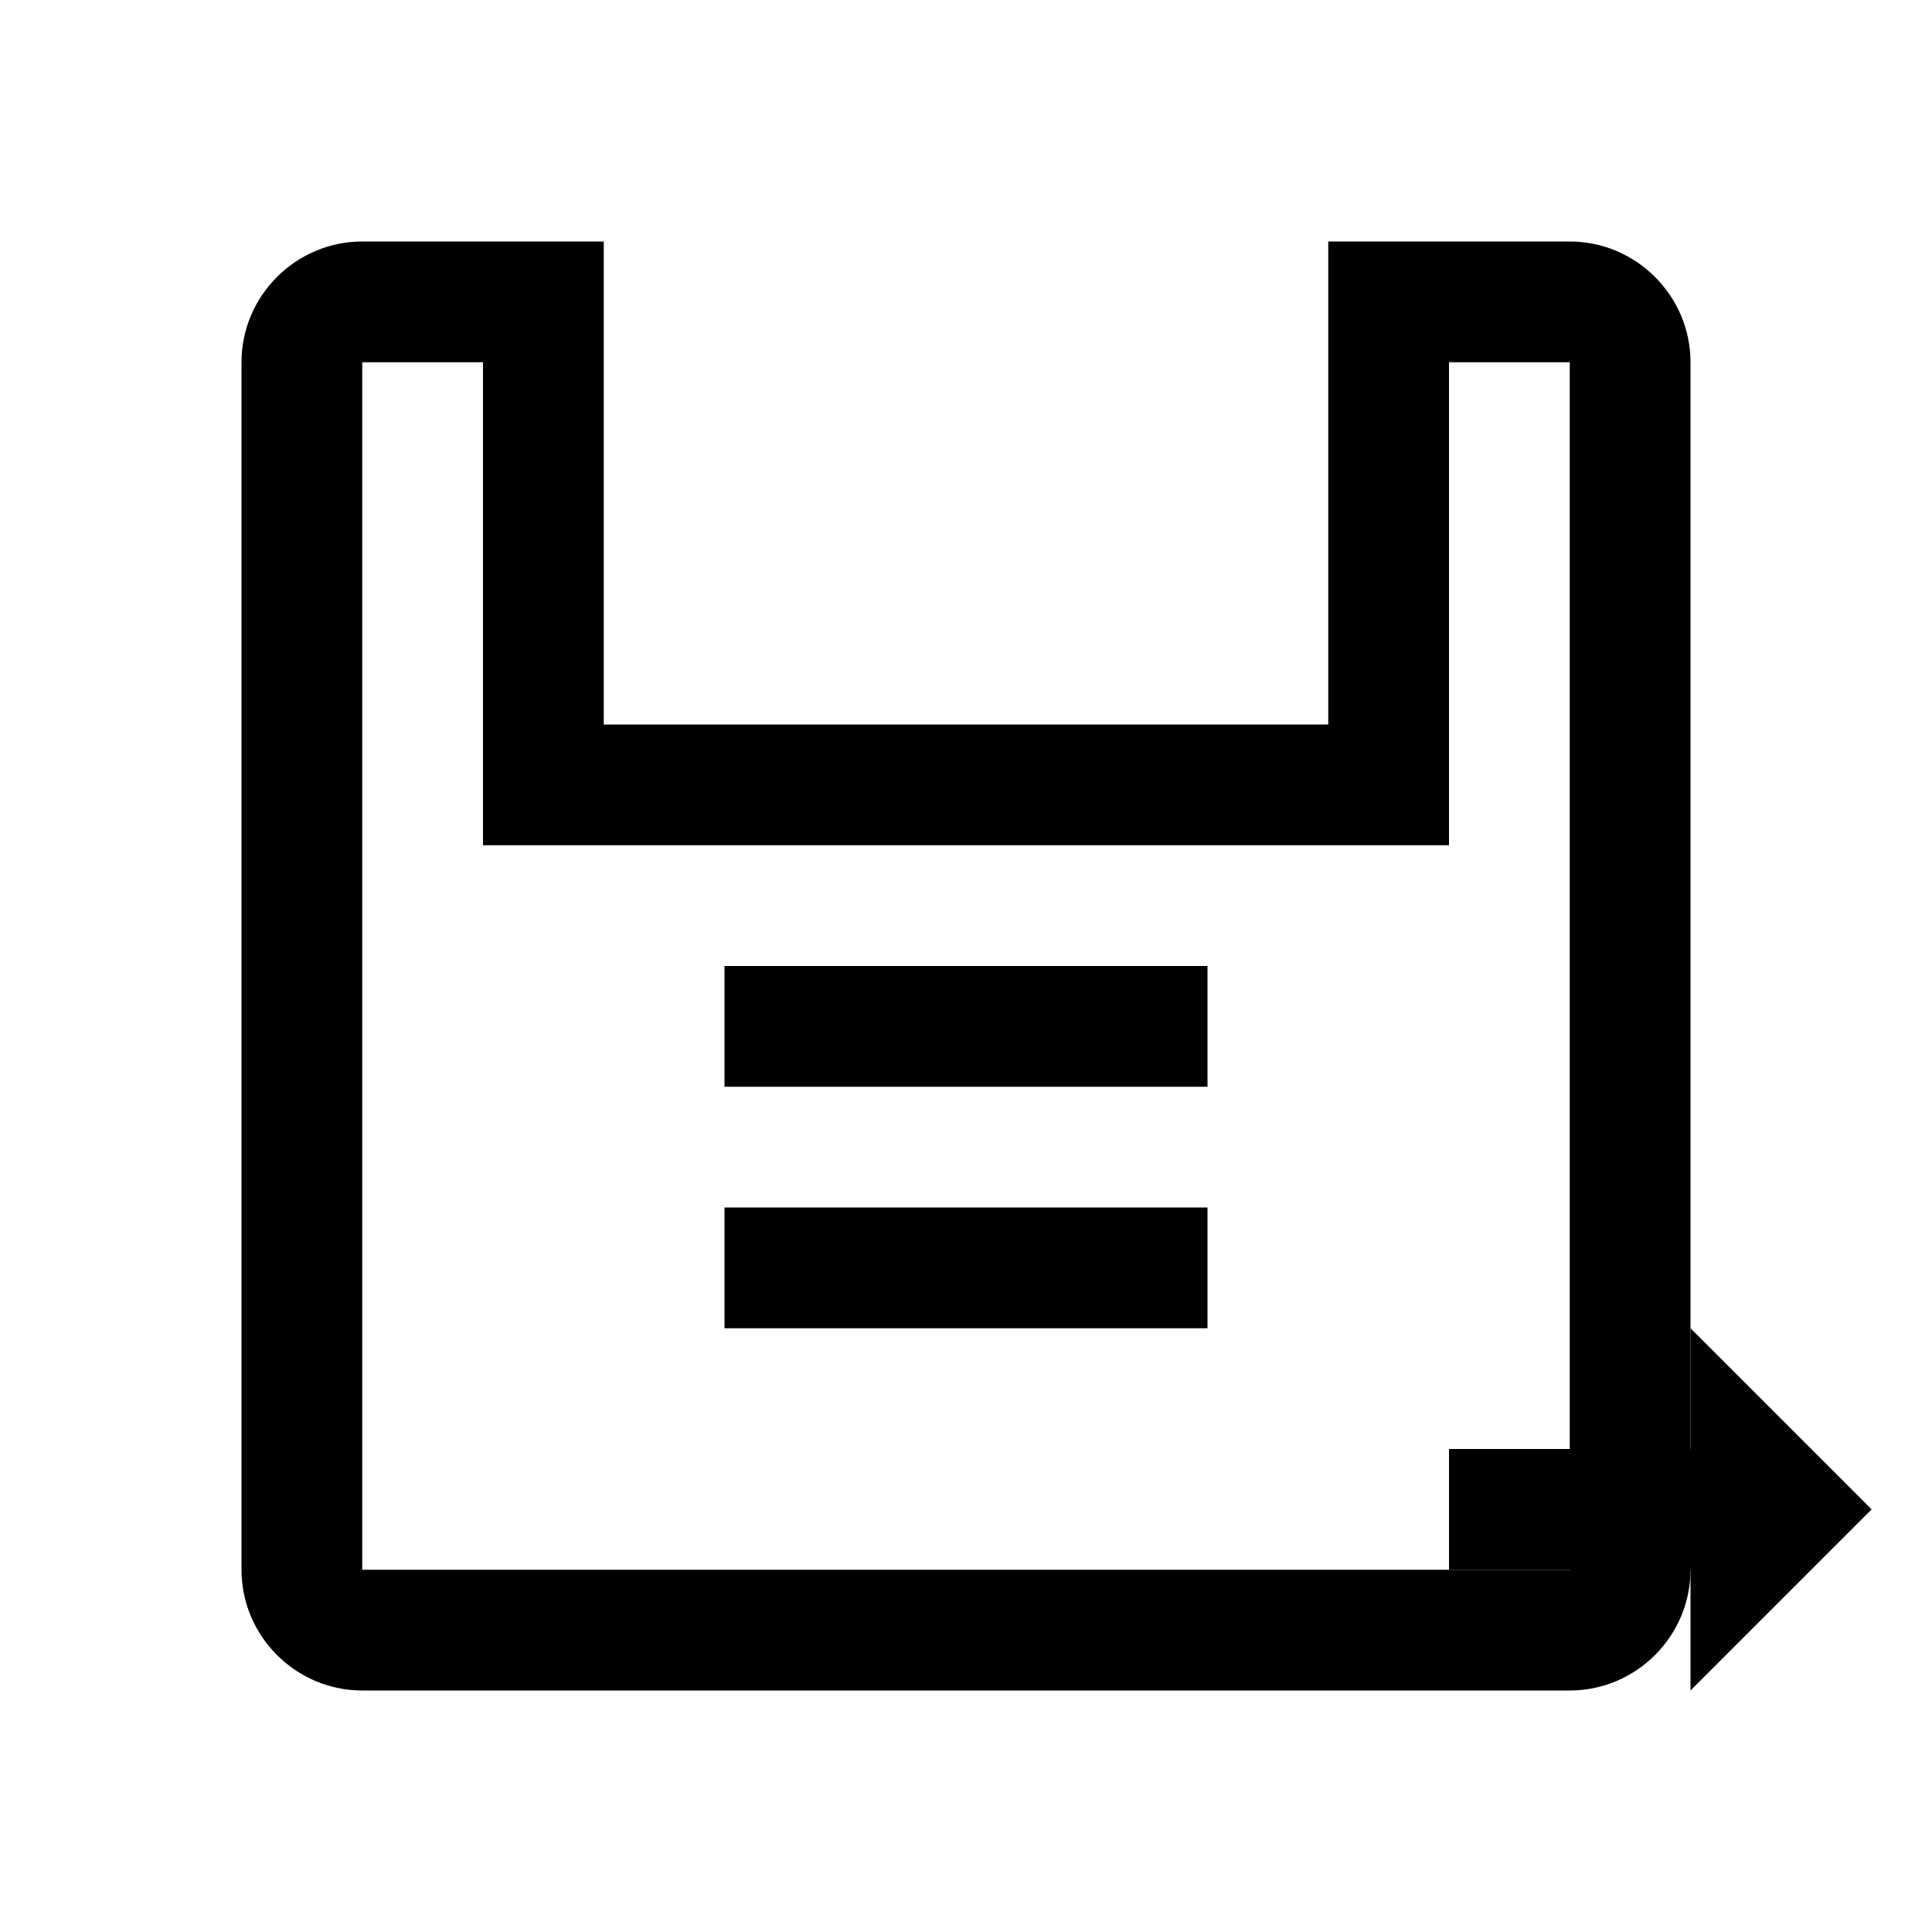
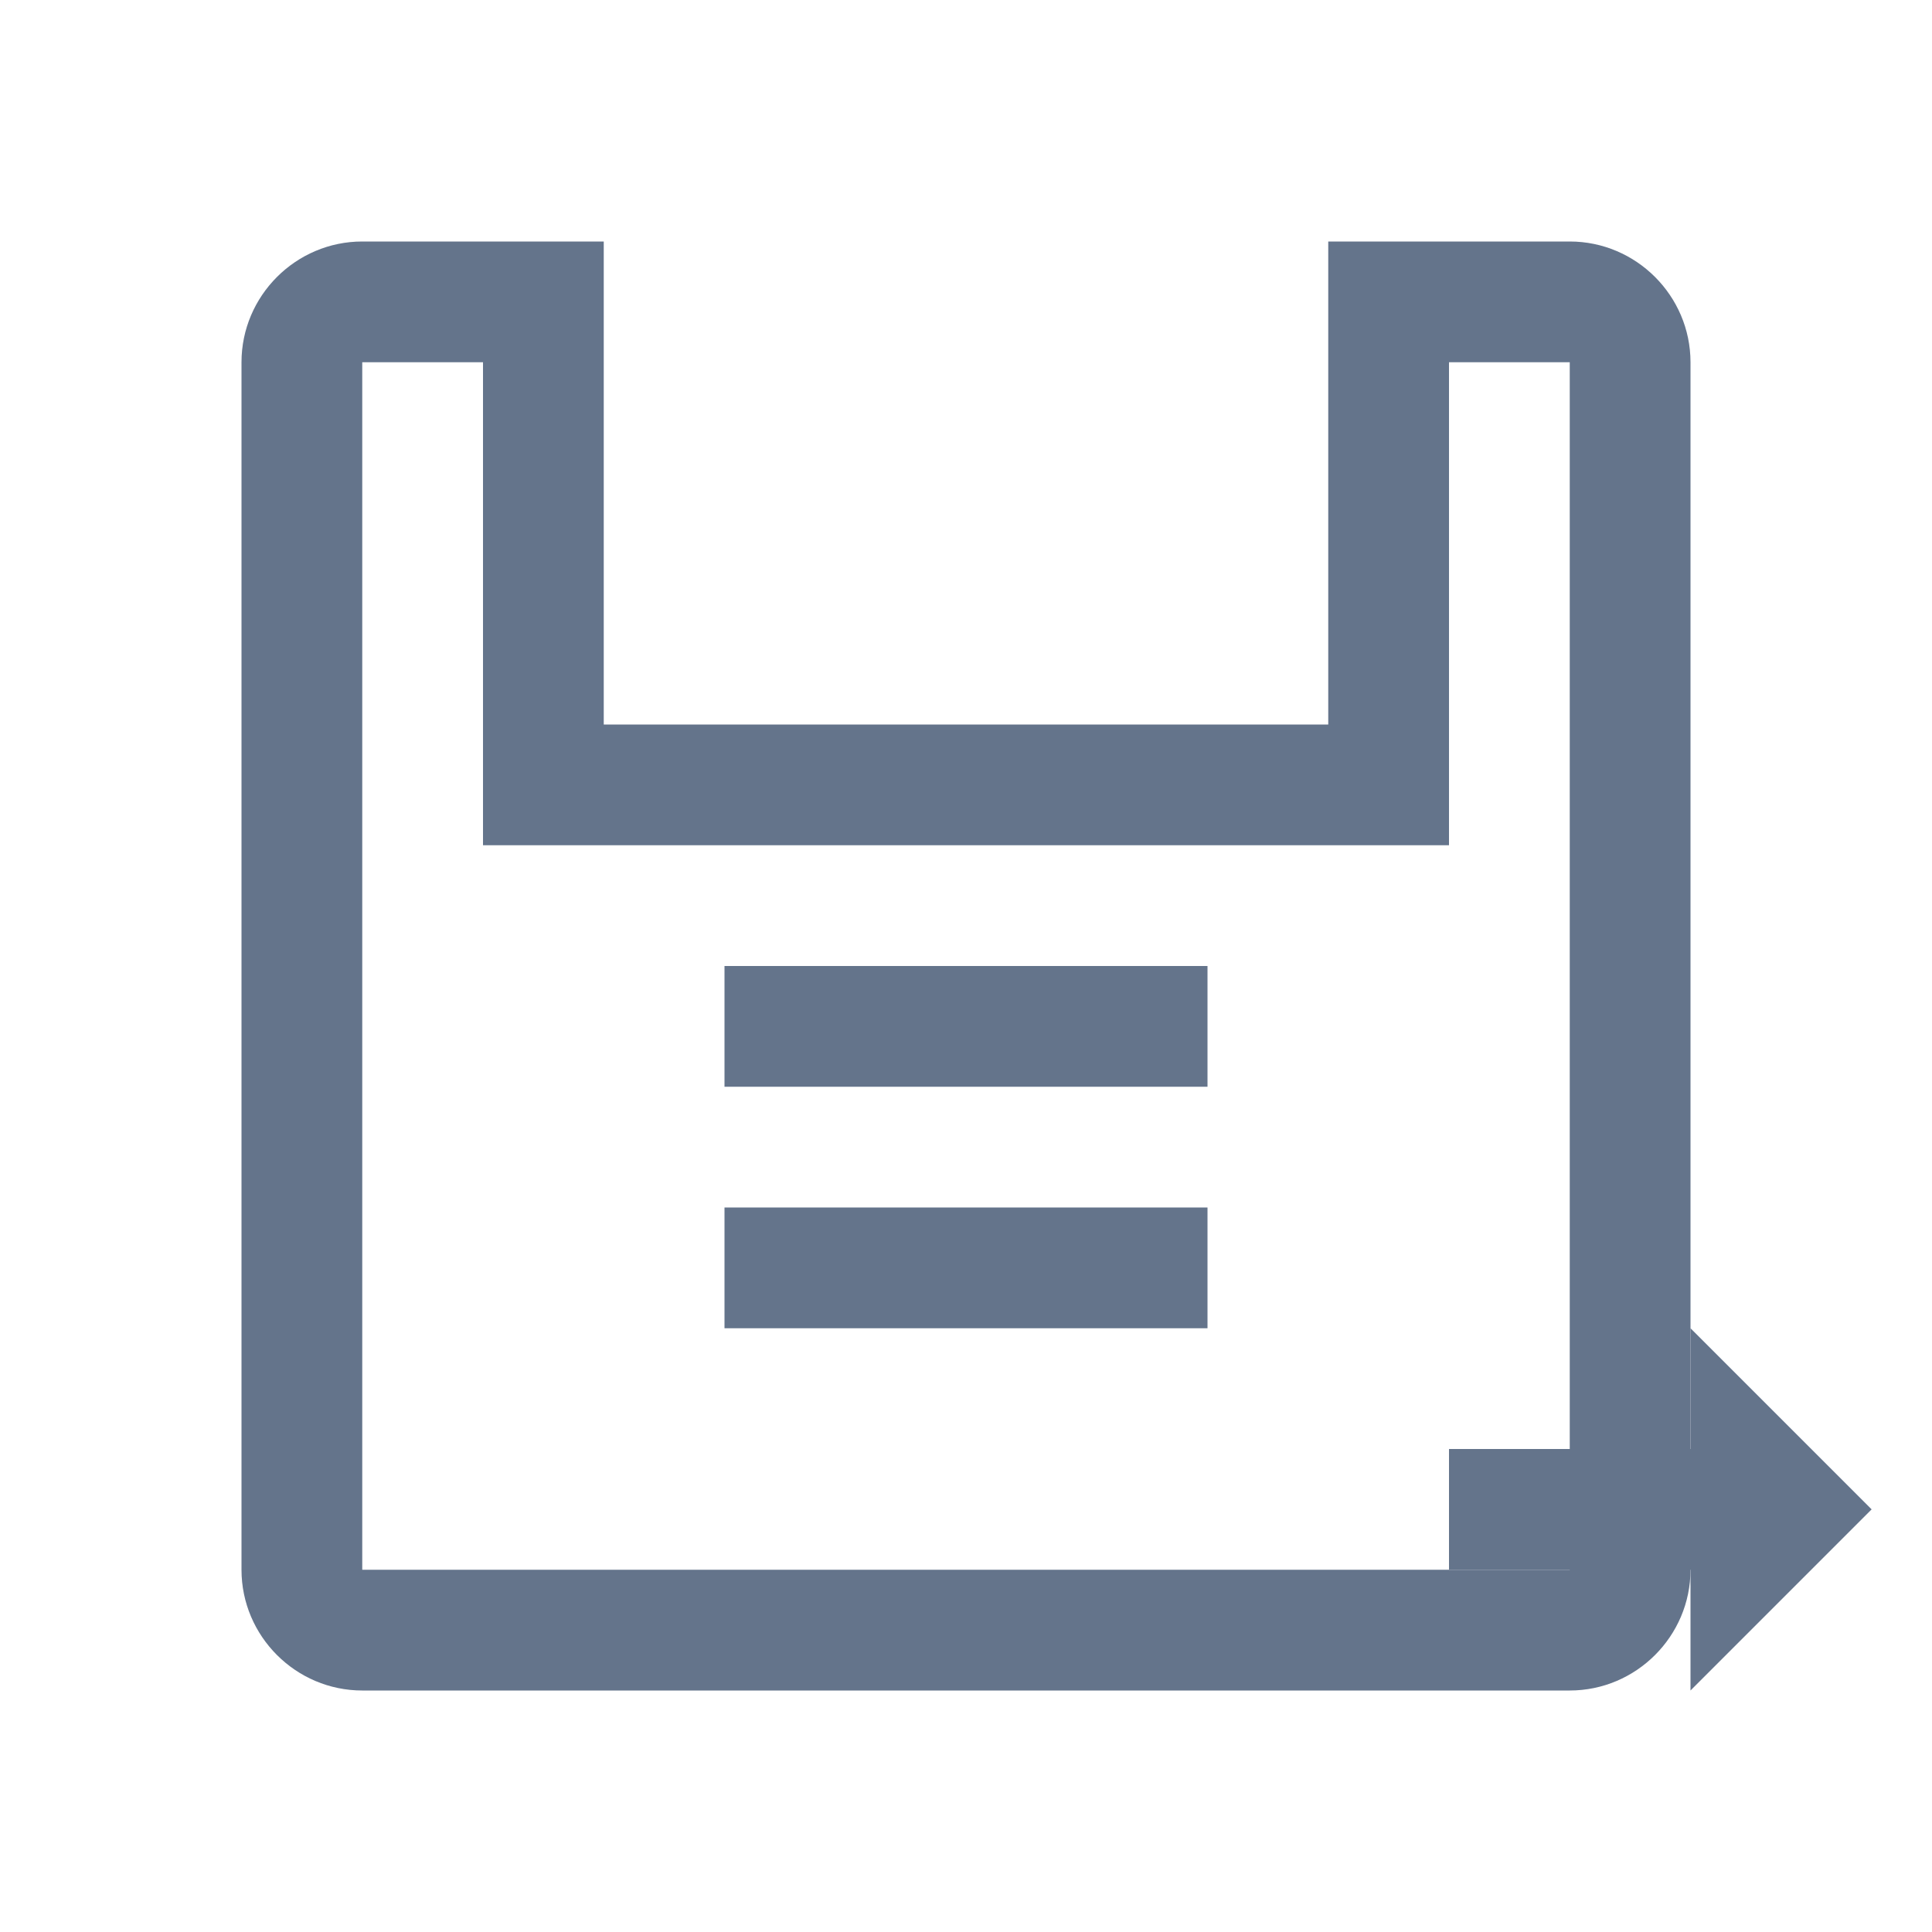
<svg xmlns="http://www.w3.org/2000/svg" width="16" height="16" viewBox="0 0 16 16" fill="none">
-   <path d="M13 2H3c-.55 0-1 .45-1 1v10c0 .55.45 1 1 1h10c.55 0 1-.45 1-1V3c0-.55-.45-1-1-1zM11 2v4H5V2h6zM3 13V3h1v4h8V3h1v10H3z" fill="currentColor" />
-   <rect x="6" y="8" width="4" height="1" fill="currentColor" />
-   <rect x="6" y="10" width="4" height="1" fill="currentColor" />
-   <path d="M14 11l1.5 1.5-1.5 1.5v-1H12v-1h2v-1z" fill="currentColor" />
+   <path d="M13 2H3c-.55 0-1 .45-1 1v10c0 .55.45 1 1 1h10c.55 0 1-.45 1-1V3c0-.55-.45-1-1-1zM11 2v4H5V2h6zM3 13V3h1v4h8V3h1v10H3z" fill="#64748B" />
+   <rect x="6" y="8" width="4" height="1" fill="#64748B" />
+   <rect x="6" y="10" width="4" height="1" fill="#64748B" />
+   <path d="M14 11l1.5 1.5-1.5 1.5v-1H12v-1h2v-1z" fill="#64748B" />
</svg>
